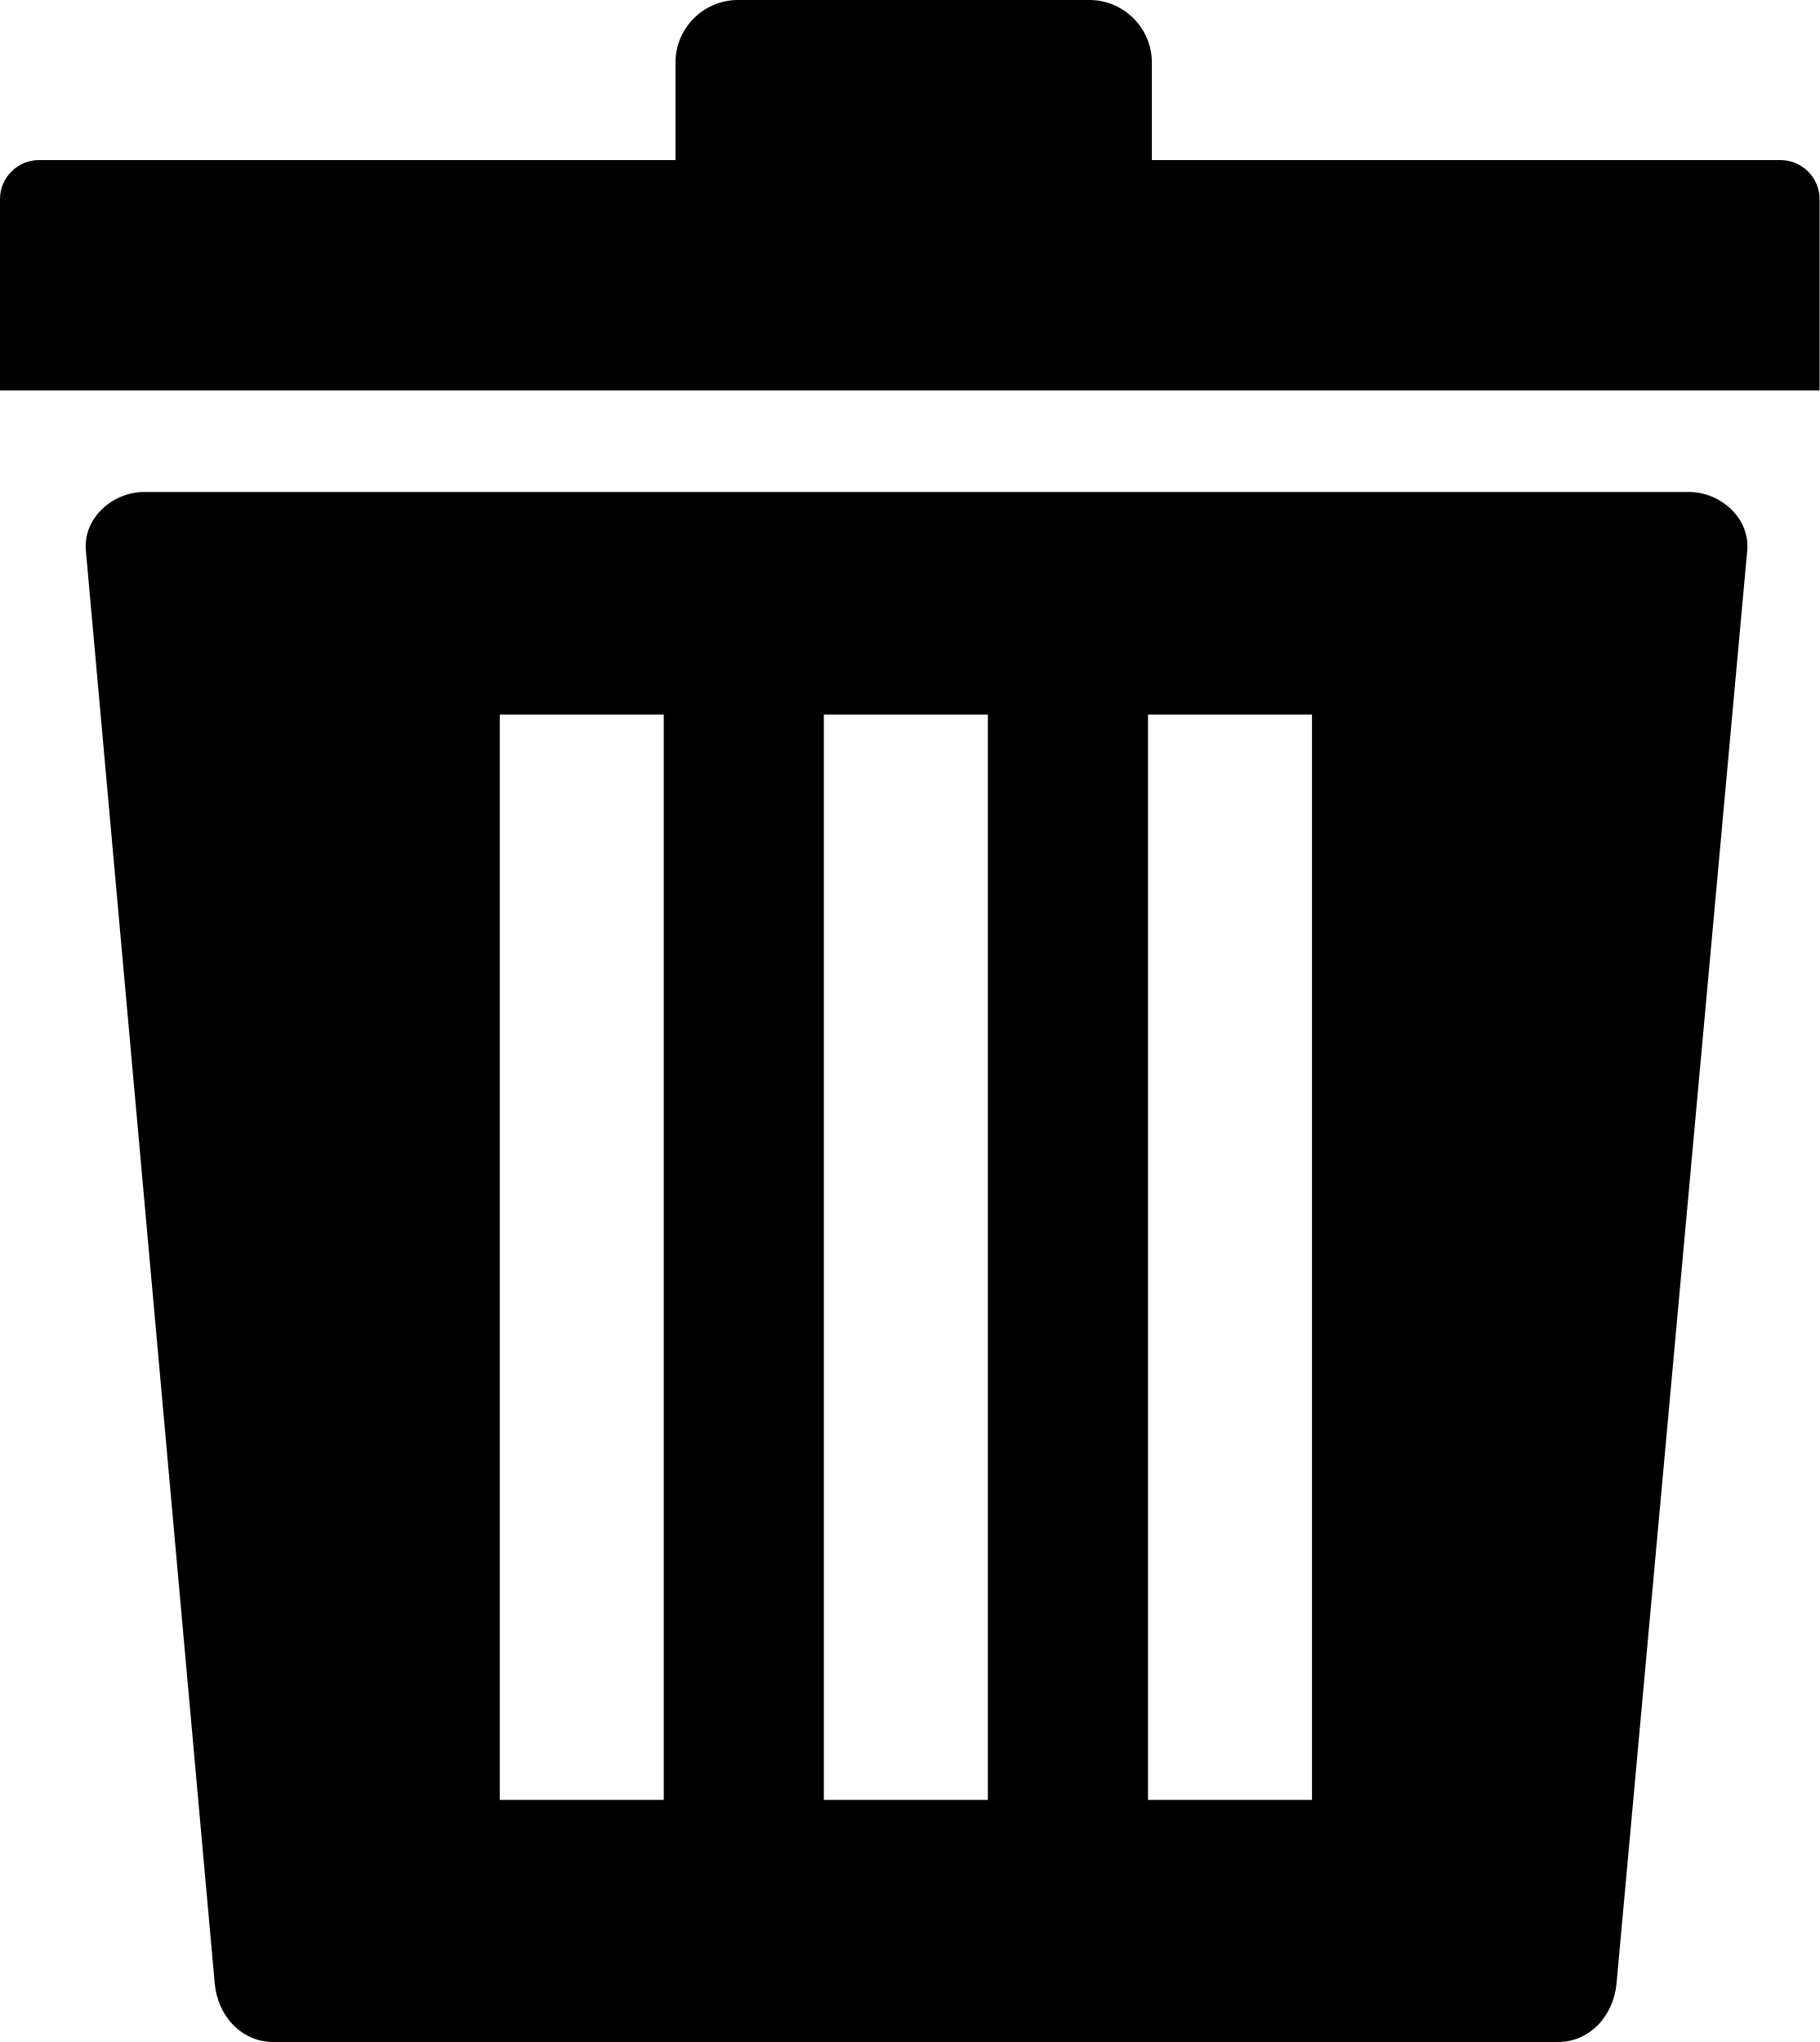
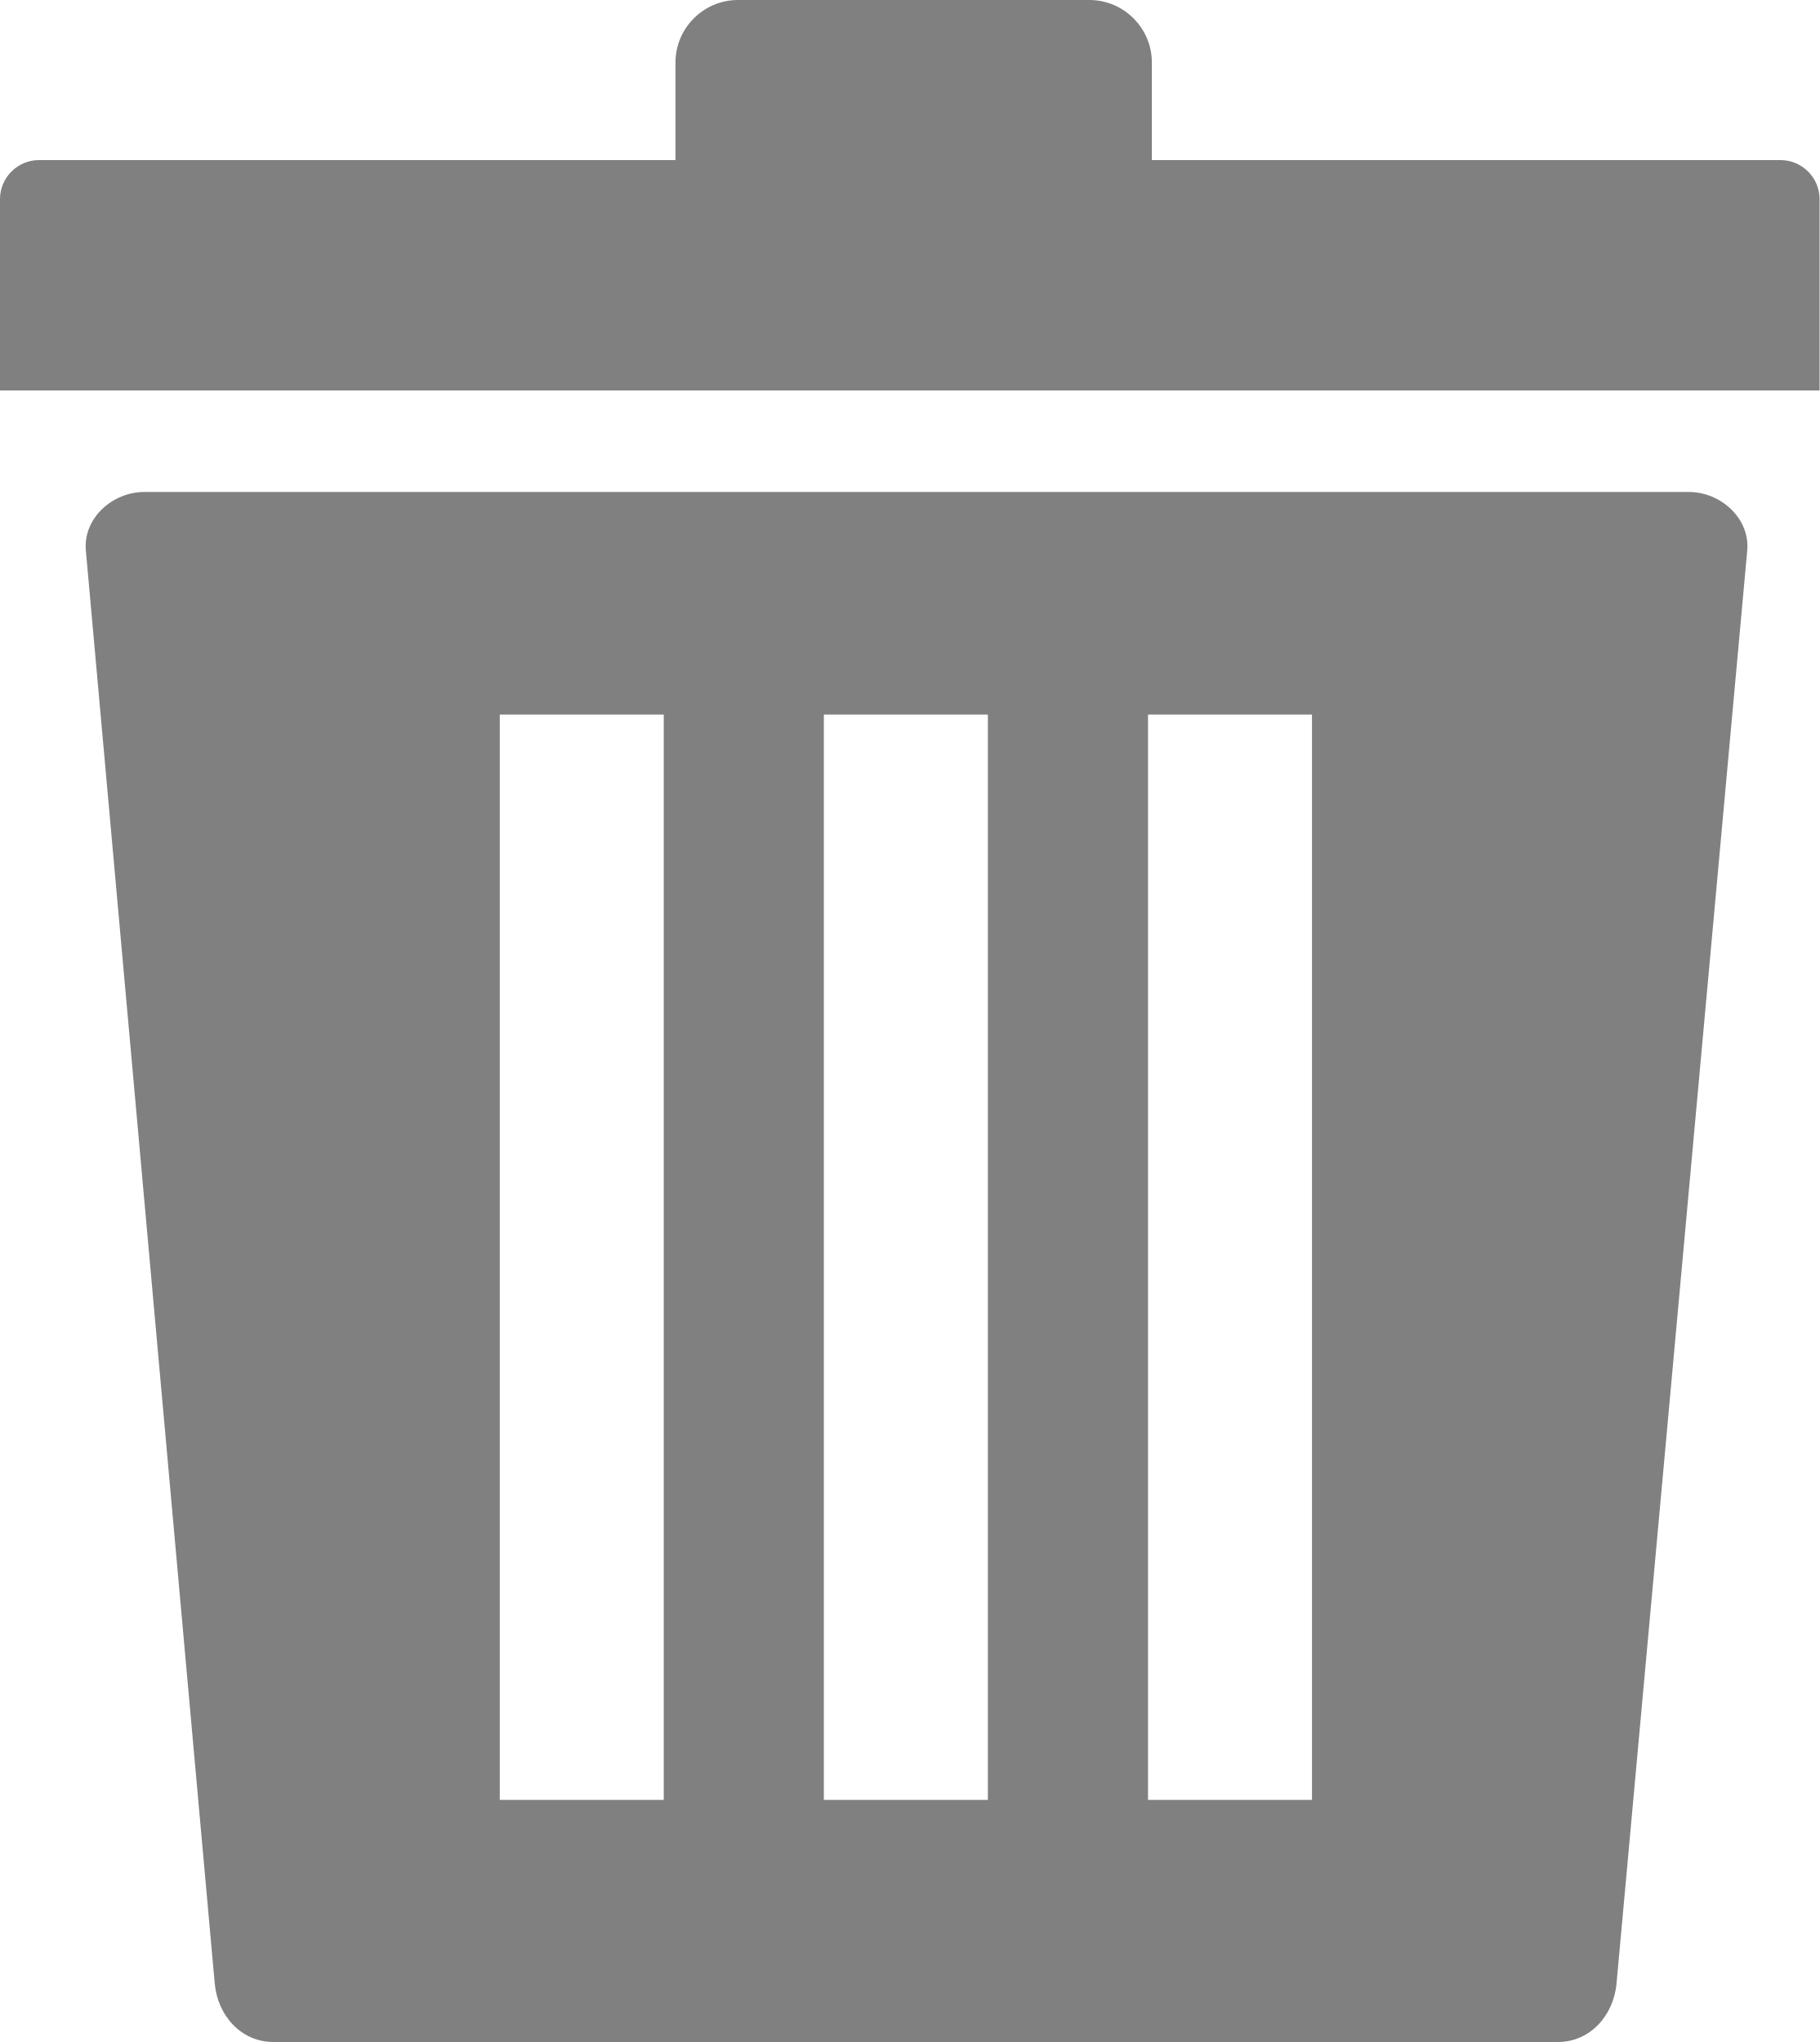
<svg xmlns="http://www.w3.org/2000/svg" version="1.1" id="Layer_1" x="0px" y="0px" width="109.484px" height="122.88px" viewBox="0 0 109.484 122.88" enable-background="new 0 0 109.484 122.88" xml:space="preserve">
  <g>
-     <path fill-rule="evenodd" clip-rule="evenodd" d="M2.347,9.633h38.297V3.76c0-2.068,1.689-3.76,3.76-3.76h21.144 c2.07,0,3.76,1.691,3.76,3.76v5.874h37.83c1.293,0,2.347,1.057,2.347,2.349v11.514H0V11.982C0,10.69,1.055,9.633,2.347,9.633 L2.347,9.633z M8.69,29.605h92.921c1.937,0,3.696,1.599,3.521,3.524l-7.864,86.229c-0.174,1.926-1.59,3.521-3.523,3.521h-77.3 c-1.934,0-3.352-1.592-3.524-3.521L5.166,33.129C4.994,31.197,6.751,29.605,8.69,29.605L8.69,29.605z M69.077,42.998h9.866v65.314 h-9.866V42.998L69.077,42.998z M30.072,42.998h9.867v65.314h-9.867V42.998L30.072,42.998z M49.572,42.998h9.869v65.314h-9.869 V42.998L49.572,42.998z" />
+     <path fill-rule="evenodd" clip-rule="evenodd" d="M2.347,9.633h38.297V3.76c0-2.068,1.689-3.76,3.76-3.76h21.144 c2.07,0,3.76,1.691,3.76,3.76v5.874h37.83c1.293,0,2.347,1.057,2.347,2.349v11.514H0V11.982C0,10.69,1.055,9.633,2.347,9.633 L2.347,9.633z M8.69,29.605h92.921c1.937,0,3.696,1.599,3.521,3.524l-7.864,86.229c-0.174,1.926-1.59,3.521-3.523,3.521h-77.3 c-1.934,0-3.352-1.592-3.524-3.521L5.166,33.129C4.994,31.197,6.751,29.605,8.69,29.605L8.69,29.605z M69.077,42.998h9.866v65.314 h-9.866V42.998L69.077,42.998z M30.072,42.998h9.867v65.314h-9.867V42.998L30.072,42.998z M49.572,42.998h9.869v65.314h-9.869 V42.998L49.572,42.998z" fill="#808080" />
  </g>
</svg>
